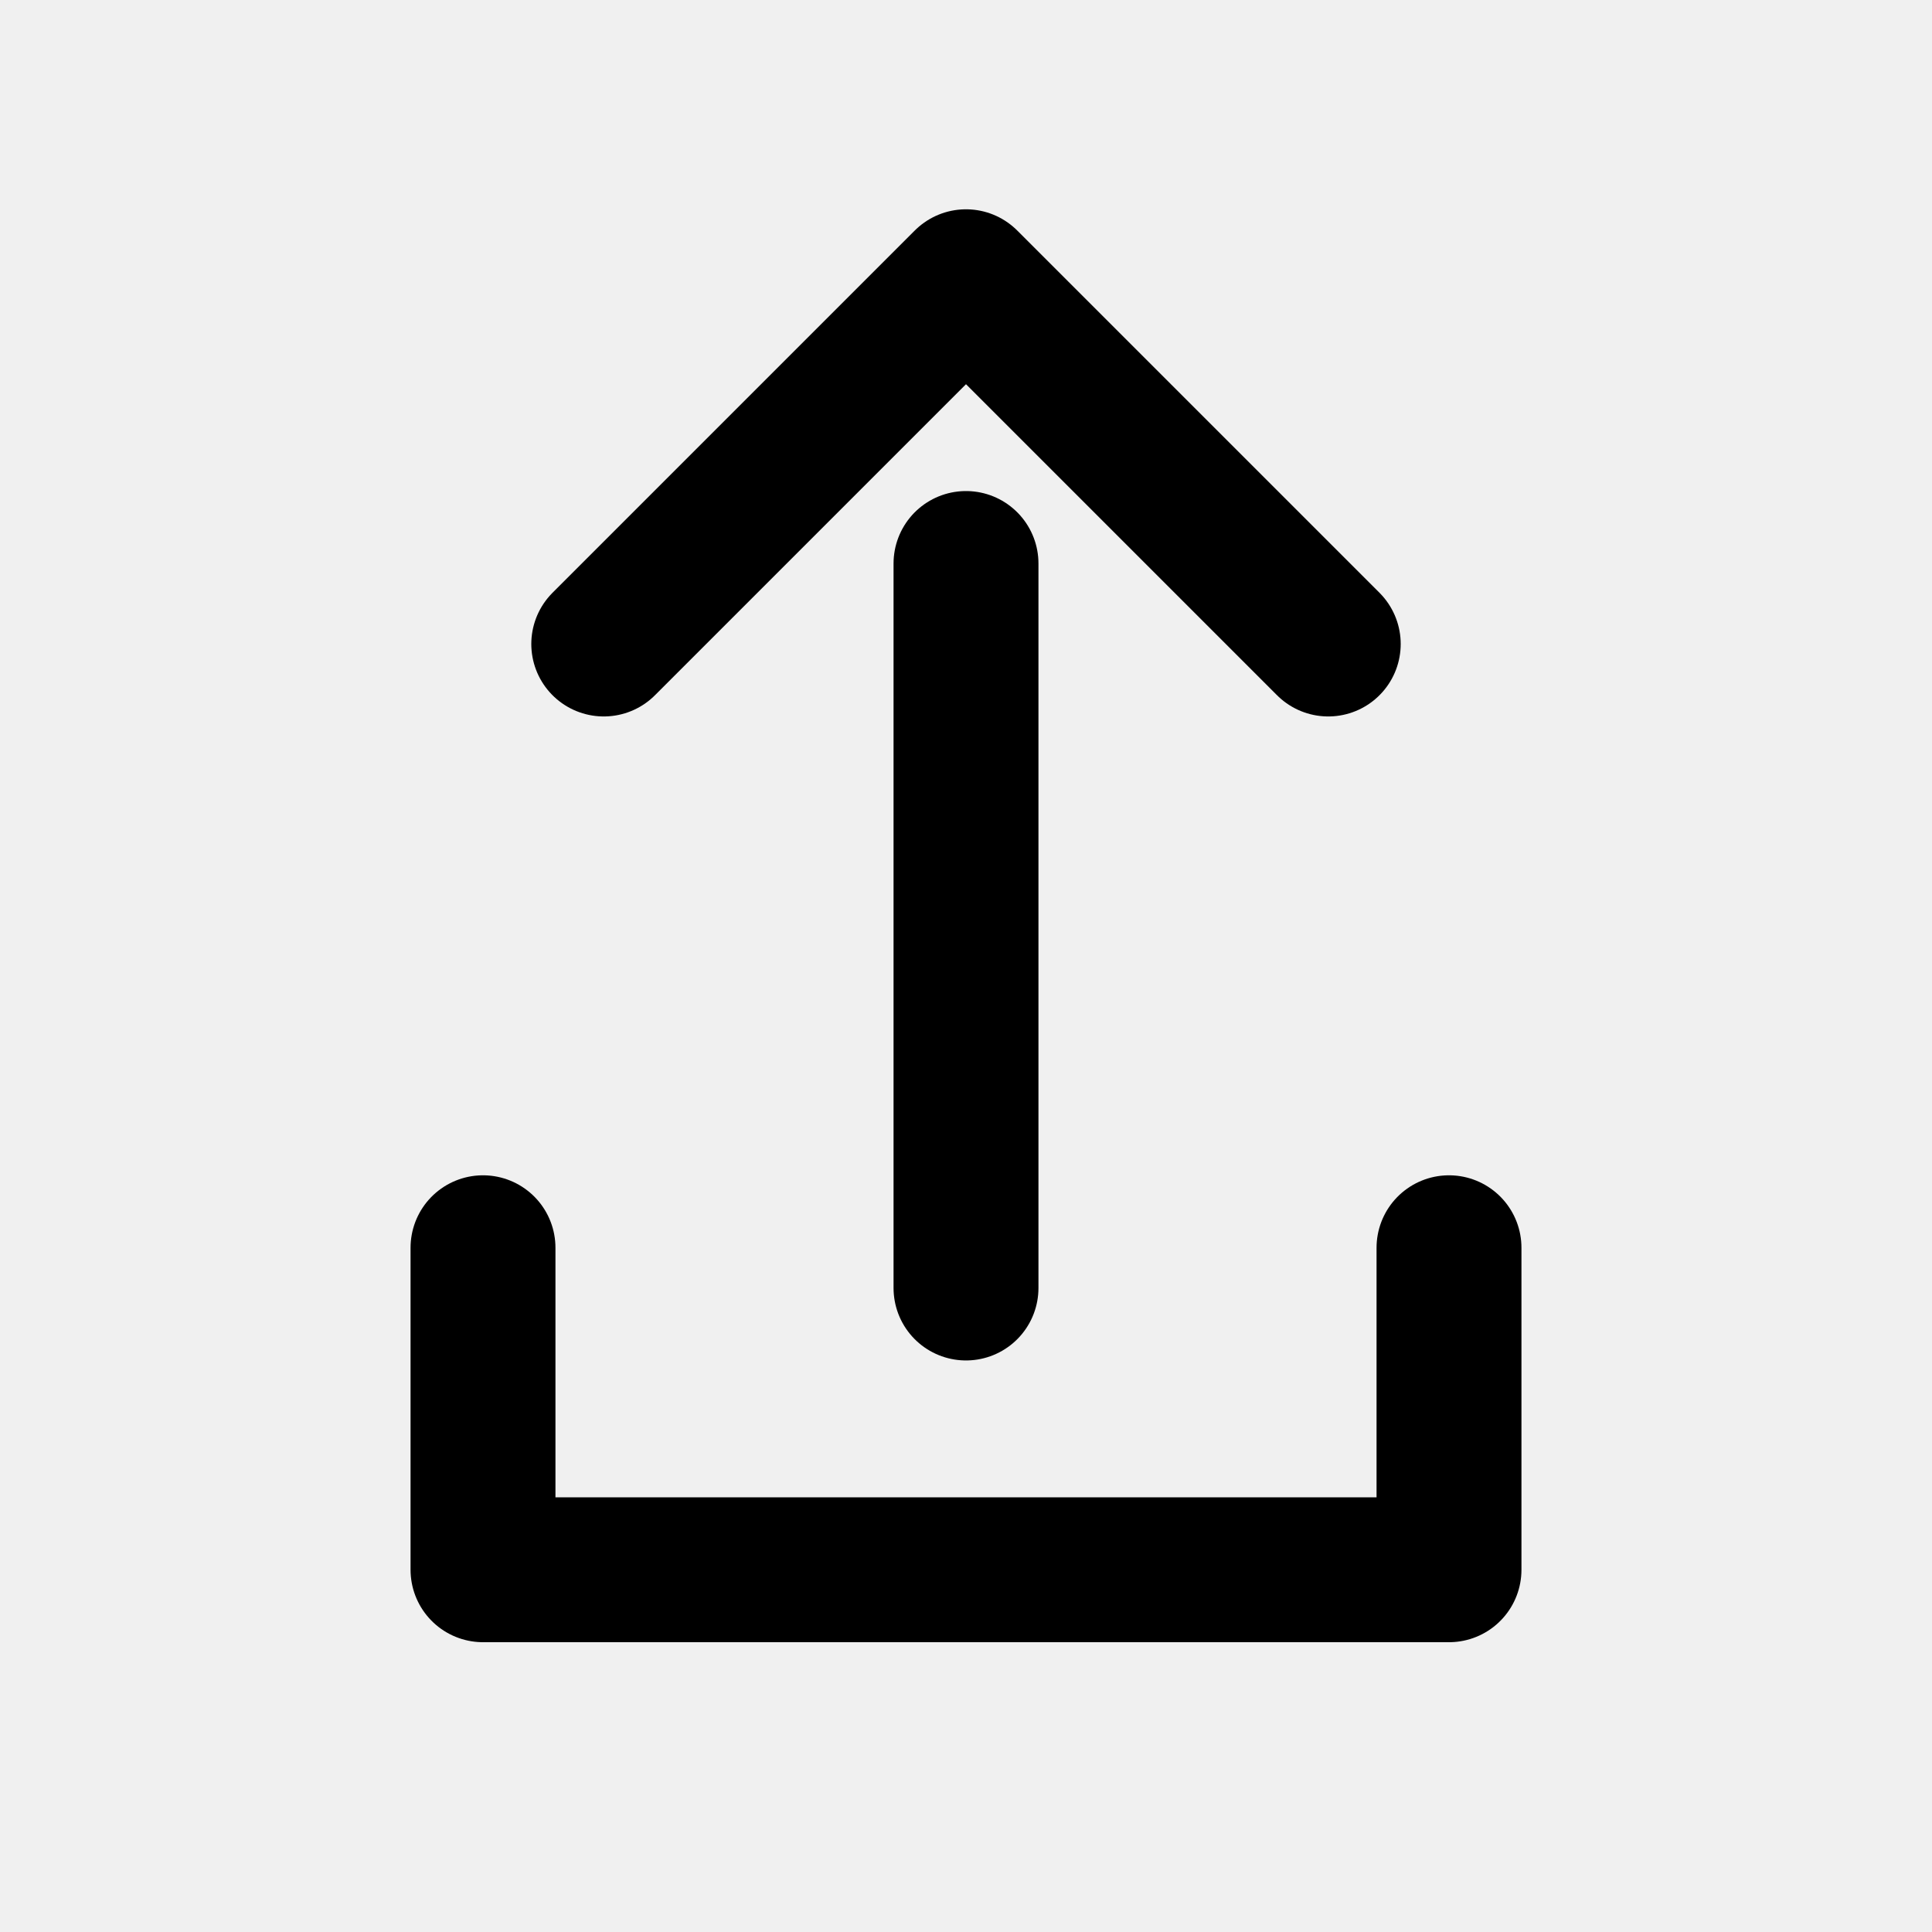
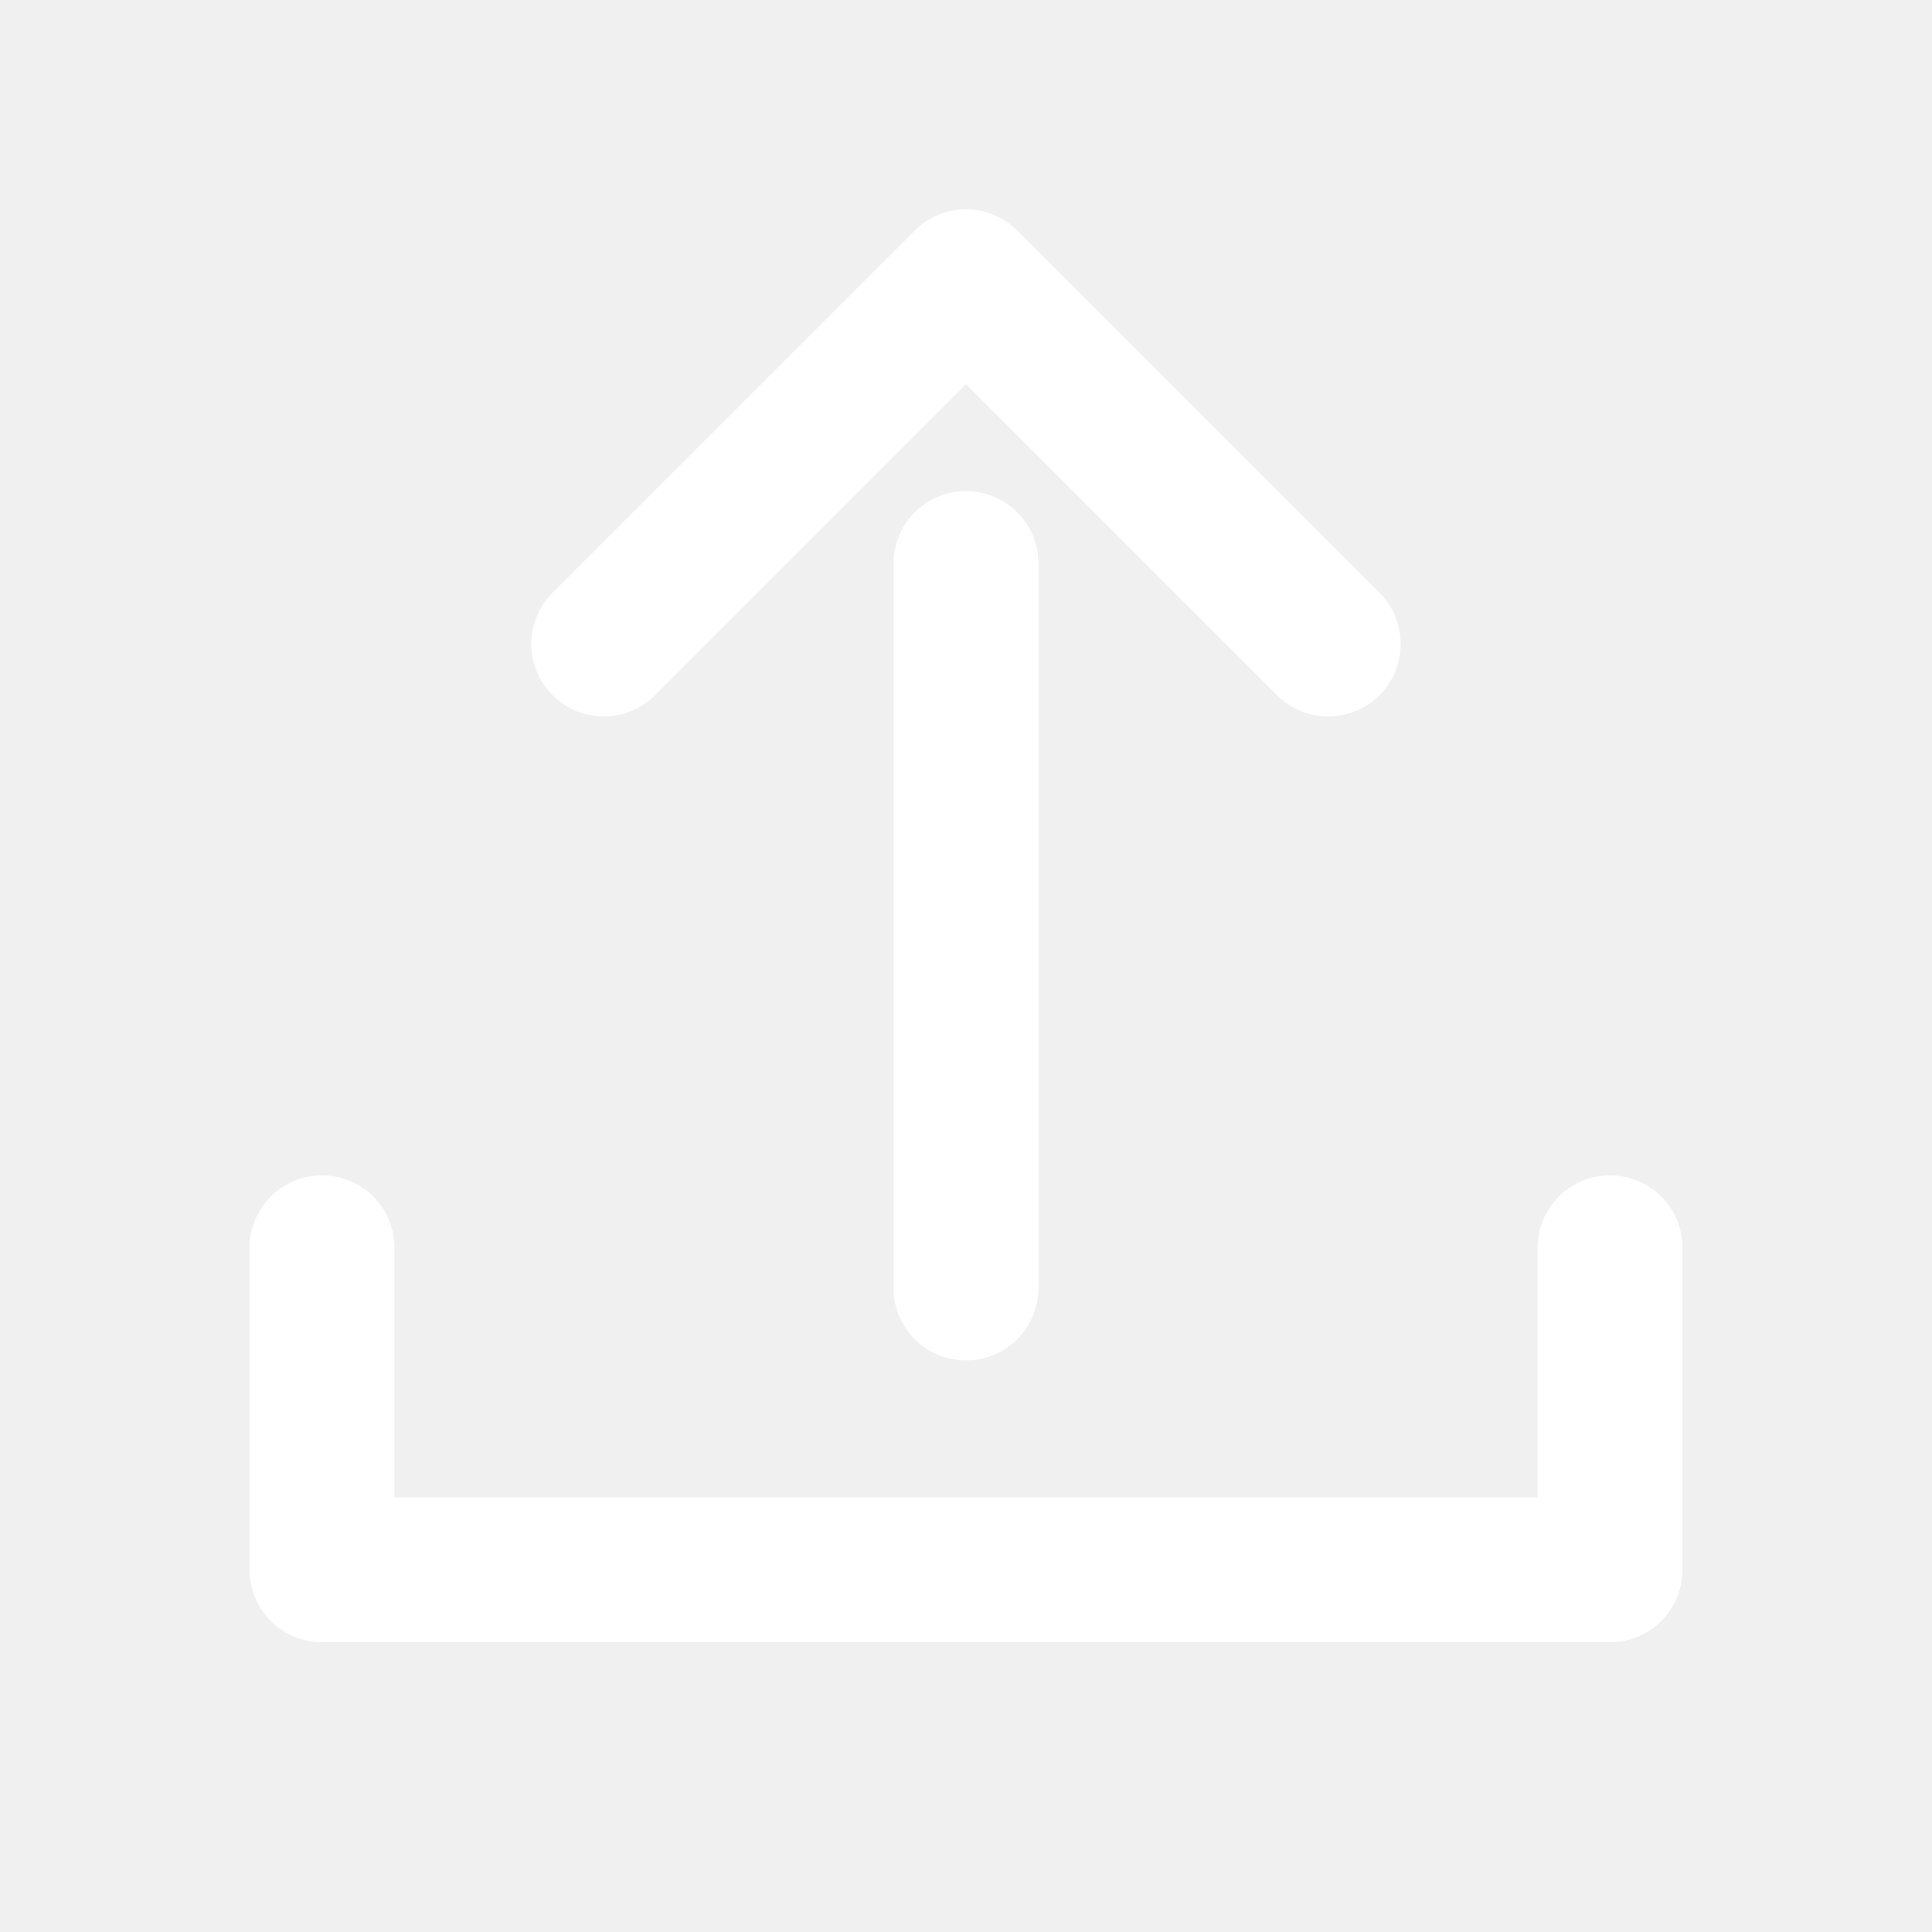
- <svg xmlns="http://www.w3.org/2000/svg" viewBox="0 0 24 24" fill="none" stroke="currentColor" stroke-width="1.8" stroke-linecap="round" stroke-linejoin="round" aria-hidden="true">
+ <svg xmlns="http://www.w3.org/2000/svg" viewBox="0 0 24 24" fill="none" stroke="white" stroke-width="1.8" stroke-linecap="round" stroke-linejoin="round" aria-hidden="true">
  <path d="M12 7v9" />
  <path d="m7.5 8 4.5 -4.5L16.5 8" />
-   <path d="M6 15.5 v4 h12 v-4" />
+   <path d="M4 15.5 v4 h16 v-4" />
</svg>
